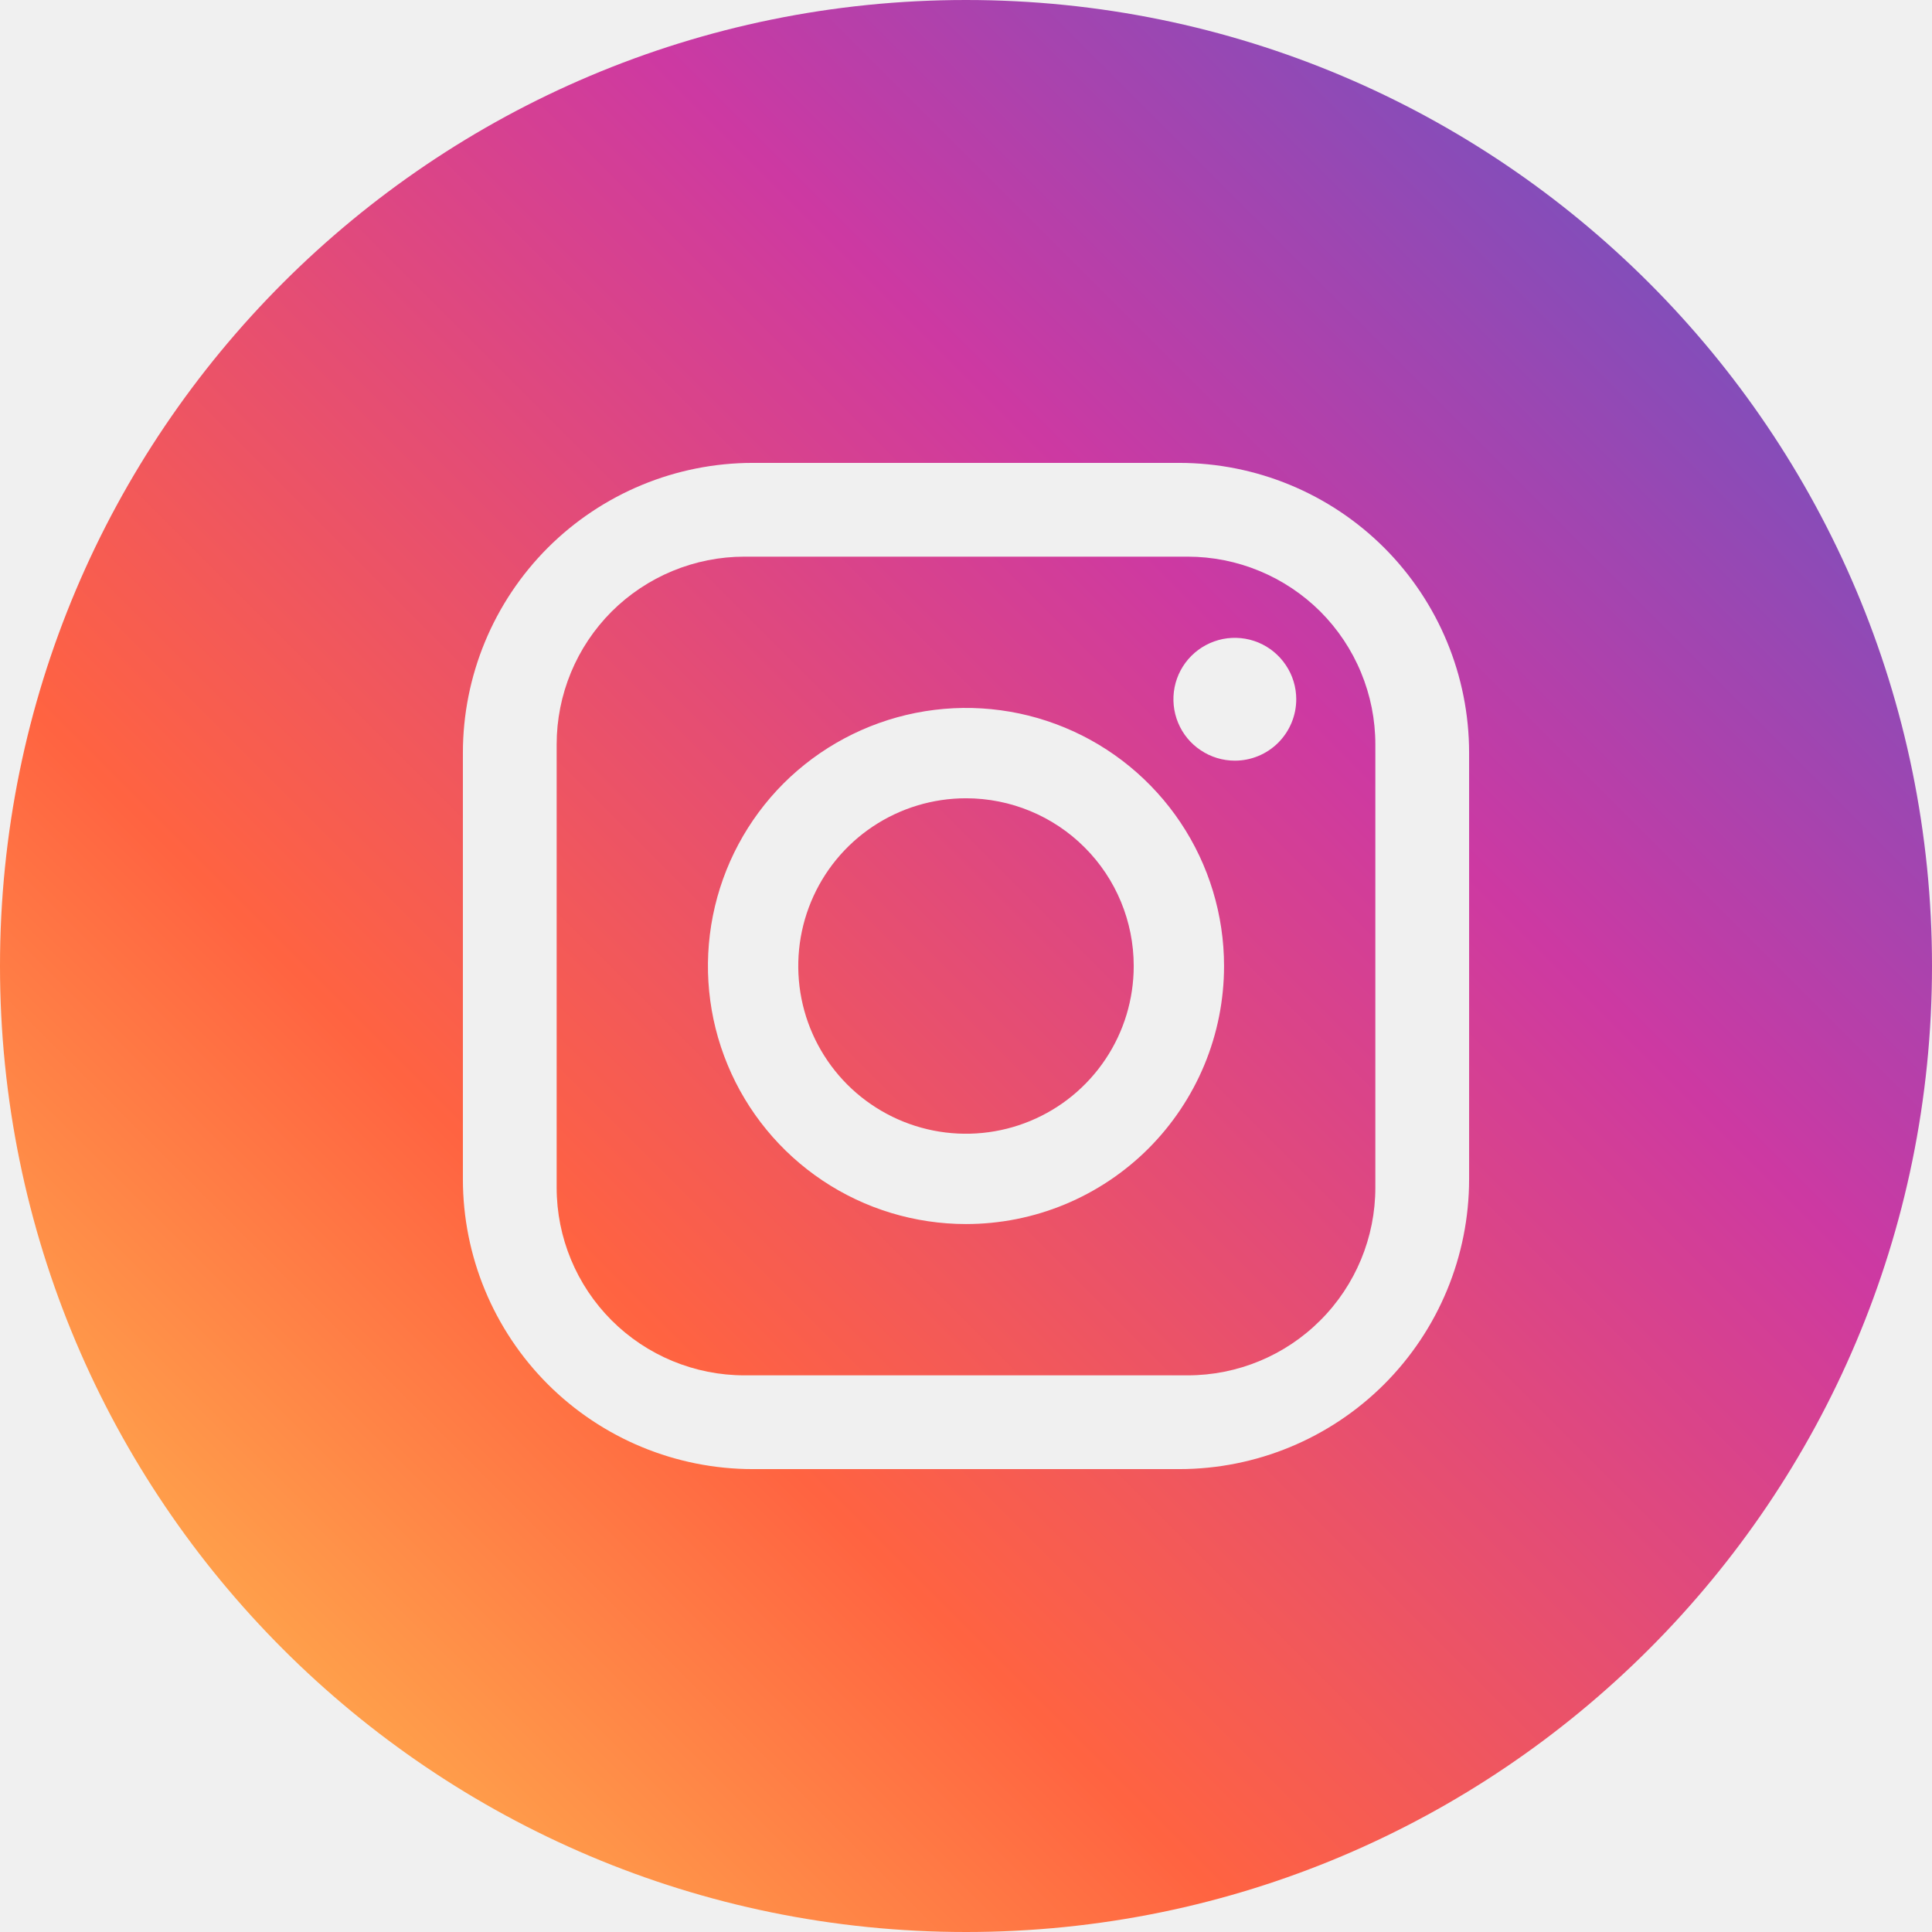
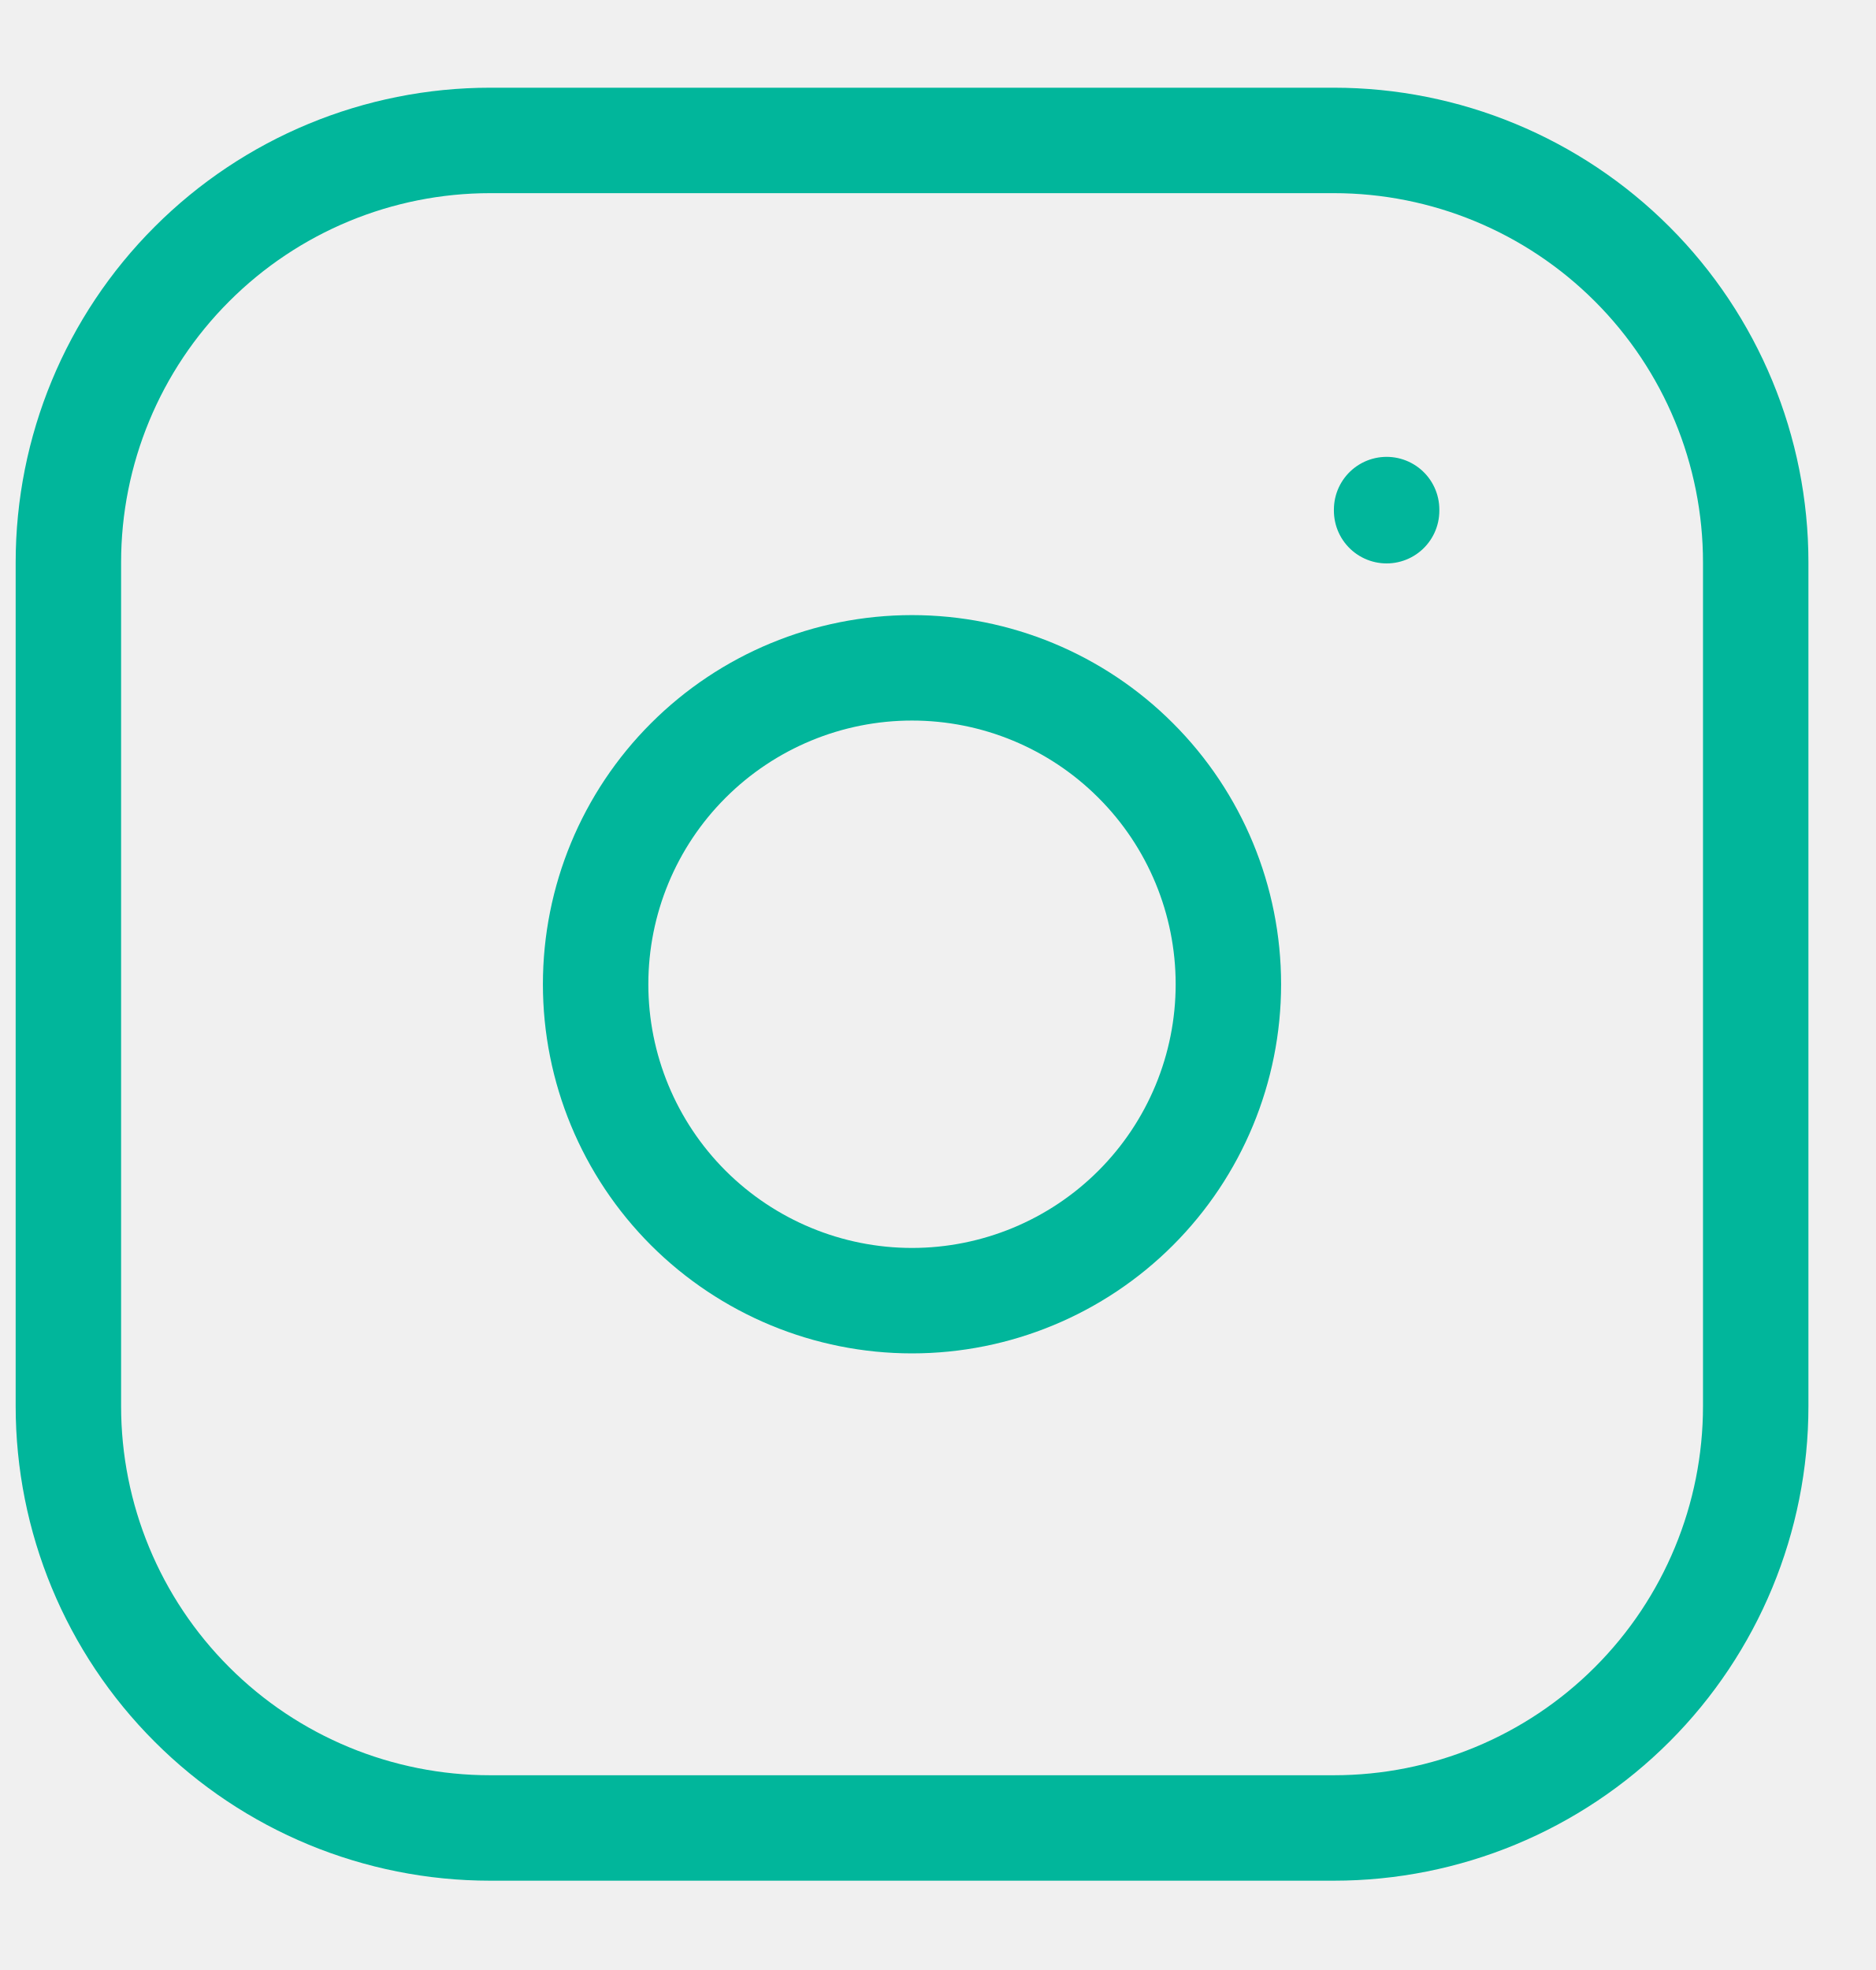
- <svg xmlns="http://www.w3.org/2000/svg" width="32" height="32" viewBox="0 0 32 32" fill="none">
-   <g clip-path="url(#clip0_11_35)">
-     <mask id="mask0_11_35" style="mask-type:luminance" maskUnits="userSpaceOnUse" x="0" y="0" width="32" height="32">
-       <path d="M32 0H0V32H32V0Z" fill="white" />
-     </mask>
-     <g mask="url(#mask0_11_35)">
-       <path d="M19.672 9.22H12.328C11.92 9.22 11.516 9.301 11.139 9.457C10.762 9.613 10.419 9.842 10.13 10.13C9.842 10.419 9.613 10.761 9.457 11.138C9.301 11.515 9.22 11.919 9.22 12.328V19.672C9.22 20.496 9.548 21.287 10.13 21.869C10.419 22.158 10.762 22.387 11.139 22.543C11.516 22.699 11.92 22.78 12.328 22.78H19.672C20.497 22.78 21.287 22.452 21.869 21.869C22.452 21.287 22.78 20.496 22.78 19.672V12.328C22.78 11.919 22.699 11.515 22.543 11.139C22.387 10.761 22.158 10.419 21.87 10.13C21.581 9.842 21.238 9.613 20.861 9.457C20.485 9.301 20.08 9.22 19.672 9.22ZM16 20.274C15.155 20.274 14.328 20.024 13.625 19.554C12.922 19.084 12.374 18.417 12.051 17.636C11.727 16.855 11.643 15.995 11.808 15.166C11.973 14.337 12.38 13.575 12.977 12.977C13.575 12.38 14.337 11.973 15.166 11.808C15.995 11.643 16.855 11.727 17.636 12.051C18.417 12.374 19.084 12.922 19.554 13.625C20.024 14.328 20.274 15.155 20.274 16C20.274 16.561 20.164 17.117 19.949 17.636C19.734 18.154 19.419 18.625 19.023 19.022C18.626 19.419 18.154 19.734 17.636 19.949C17.117 20.164 16.561 20.274 16 20.274ZM20.453 12.599C20.252 12.599 20.055 12.539 19.888 12.427C19.72 12.316 19.59 12.157 19.513 11.971C19.436 11.785 19.416 11.581 19.455 11.383C19.494 11.186 19.591 11.005 19.733 10.863C19.876 10.72 20.057 10.624 20.254 10.584C20.451 10.545 20.656 10.565 20.842 10.642C21.028 10.719 21.186 10.85 21.298 11.017C21.41 11.184 21.47 11.381 21.47 11.582C21.47 11.851 21.362 12.11 21.172 12.301C20.981 12.492 20.722 12.599 20.453 12.599Z" fill="url(#paint0_linear_11_35)" />
-       <path d="M16 13.222C15.45 13.222 14.913 13.385 14.456 13.69C13.999 13.995 13.643 14.429 13.433 14.937C13.223 15.444 13.168 16.003 13.275 16.542C13.382 17.081 13.647 17.576 14.035 17.965C14.424 18.353 14.919 18.618 15.458 18.725C15.997 18.832 16.556 18.777 17.063 18.567C17.571 18.357 18.005 18.001 18.31 17.544C18.616 17.087 18.778 16.55 18.778 16C18.778 15.263 18.486 14.556 17.965 14.036C17.444 13.514 16.737 13.222 16 13.222Z" fill="url(#paint1_linear_11_35)" />
-       <path d="M16 0C7.163 0 0 7.163 0 16C0 24.837 7.163 32 16 32C24.837 32 32 24.837 32 16C32 7.163 24.837 0 16 0ZM24.333 19.531C24.333 20.805 23.827 22.026 22.927 22.927C22.026 23.827 20.805 24.333 19.531 24.333H12.469C11.195 24.333 9.974 23.827 9.073 22.927C8.173 22.026 7.667 20.805 7.667 19.531V12.469C7.667 11.195 8.173 9.974 9.073 9.073C9.974 8.173 11.195 7.667 12.469 7.667H19.531C20.805 7.667 22.026 8.173 22.927 9.073C23.827 9.974 24.333 11.195 24.333 12.469V19.531Z" fill="url(#paint2_linear_11_35)" />
-     </g>
-   </g>
-   <defs>
-     <linearGradient id="paint0_linear_11_35" x1="0.5" y1="31.5" x2="31.645" y2="0.355" gradientUnits="userSpaceOnUse">
-       <stop stop-color="#FFCB52" />
-       <stop offset="0.318" stop-color="#FF6341" />
-       <stop offset="0.658" stop-color="#CD39A2" />
-       <stop offset="1" stop-color="#515BCA" />
-     </linearGradient>
-     <linearGradient id="paint1_linear_11_35" x1="0.5" y1="31.5" x2="31.645" y2="0.355" gradientUnits="userSpaceOnUse">
-       <stop stop-color="#FFCB52" />
-       <stop offset="0.318" stop-color="#FF6341" />
-       <stop offset="0.658" stop-color="#CD39A2" />
-       <stop offset="1" stop-color="#515BCA" />
-     </linearGradient>
-     <linearGradient id="paint2_linear_11_35" x1="0.5" y1="31.5" x2="31.645" y2="0.355" gradientUnits="userSpaceOnUse">
-       <stop stop-color="#FFCB52" />
-       <stop offset="0.318" stop-color="#FF6341" />
-       <stop offset="0.658" stop-color="#CD39A2" />
-       <stop offset="1" stop-color="#515BCA" />
-     </linearGradient>
-     <clipPath id="clip0_11_35">
-       <rect width="32" height="32" fill="white" />
-     </clipPath>
-   </defs>
+ <svg xmlns="http://www.w3.org/2000/svg" width="20" height="21" viewBox="0 0 20 21" fill="none">
+   <path d="M14.783 5.432V5.444M0.729 5.995C0.729 4.802 1.202 3.658 2.046 2.815C2.889 1.971 4.033 1.497 5.226 1.497H14.22C15.413 1.497 16.557 1.971 17.401 2.815C18.244 3.658 18.718 4.802 18.718 5.995V14.989C18.718 16.182 18.244 17.326 17.401 18.169C16.557 19.013 15.413 19.486 14.22 19.486H5.226C4.033 19.486 2.889 19.013 2.046 18.169C1.202 17.326 0.729 16.182 0.729 14.989V5.995ZM6.35 10.492C6.35 11.386 6.705 12.244 7.338 12.877C7.971 13.509 8.829 13.865 9.723 13.865C10.618 13.865 11.476 13.509 12.108 12.877C12.741 12.244 13.096 11.386 13.096 10.492C13.096 9.597 12.741 8.739 12.108 8.107C11.476 7.474 10.618 7.119 9.723 7.119C8.829 7.119 7.971 7.474 7.338 8.107C6.705 8.739 6.35 9.597 6.35 10.492Z" stroke="#01B69B" stroke-width="1.124" stroke-linecap="round" stroke-linejoin="round" />
</svg>
